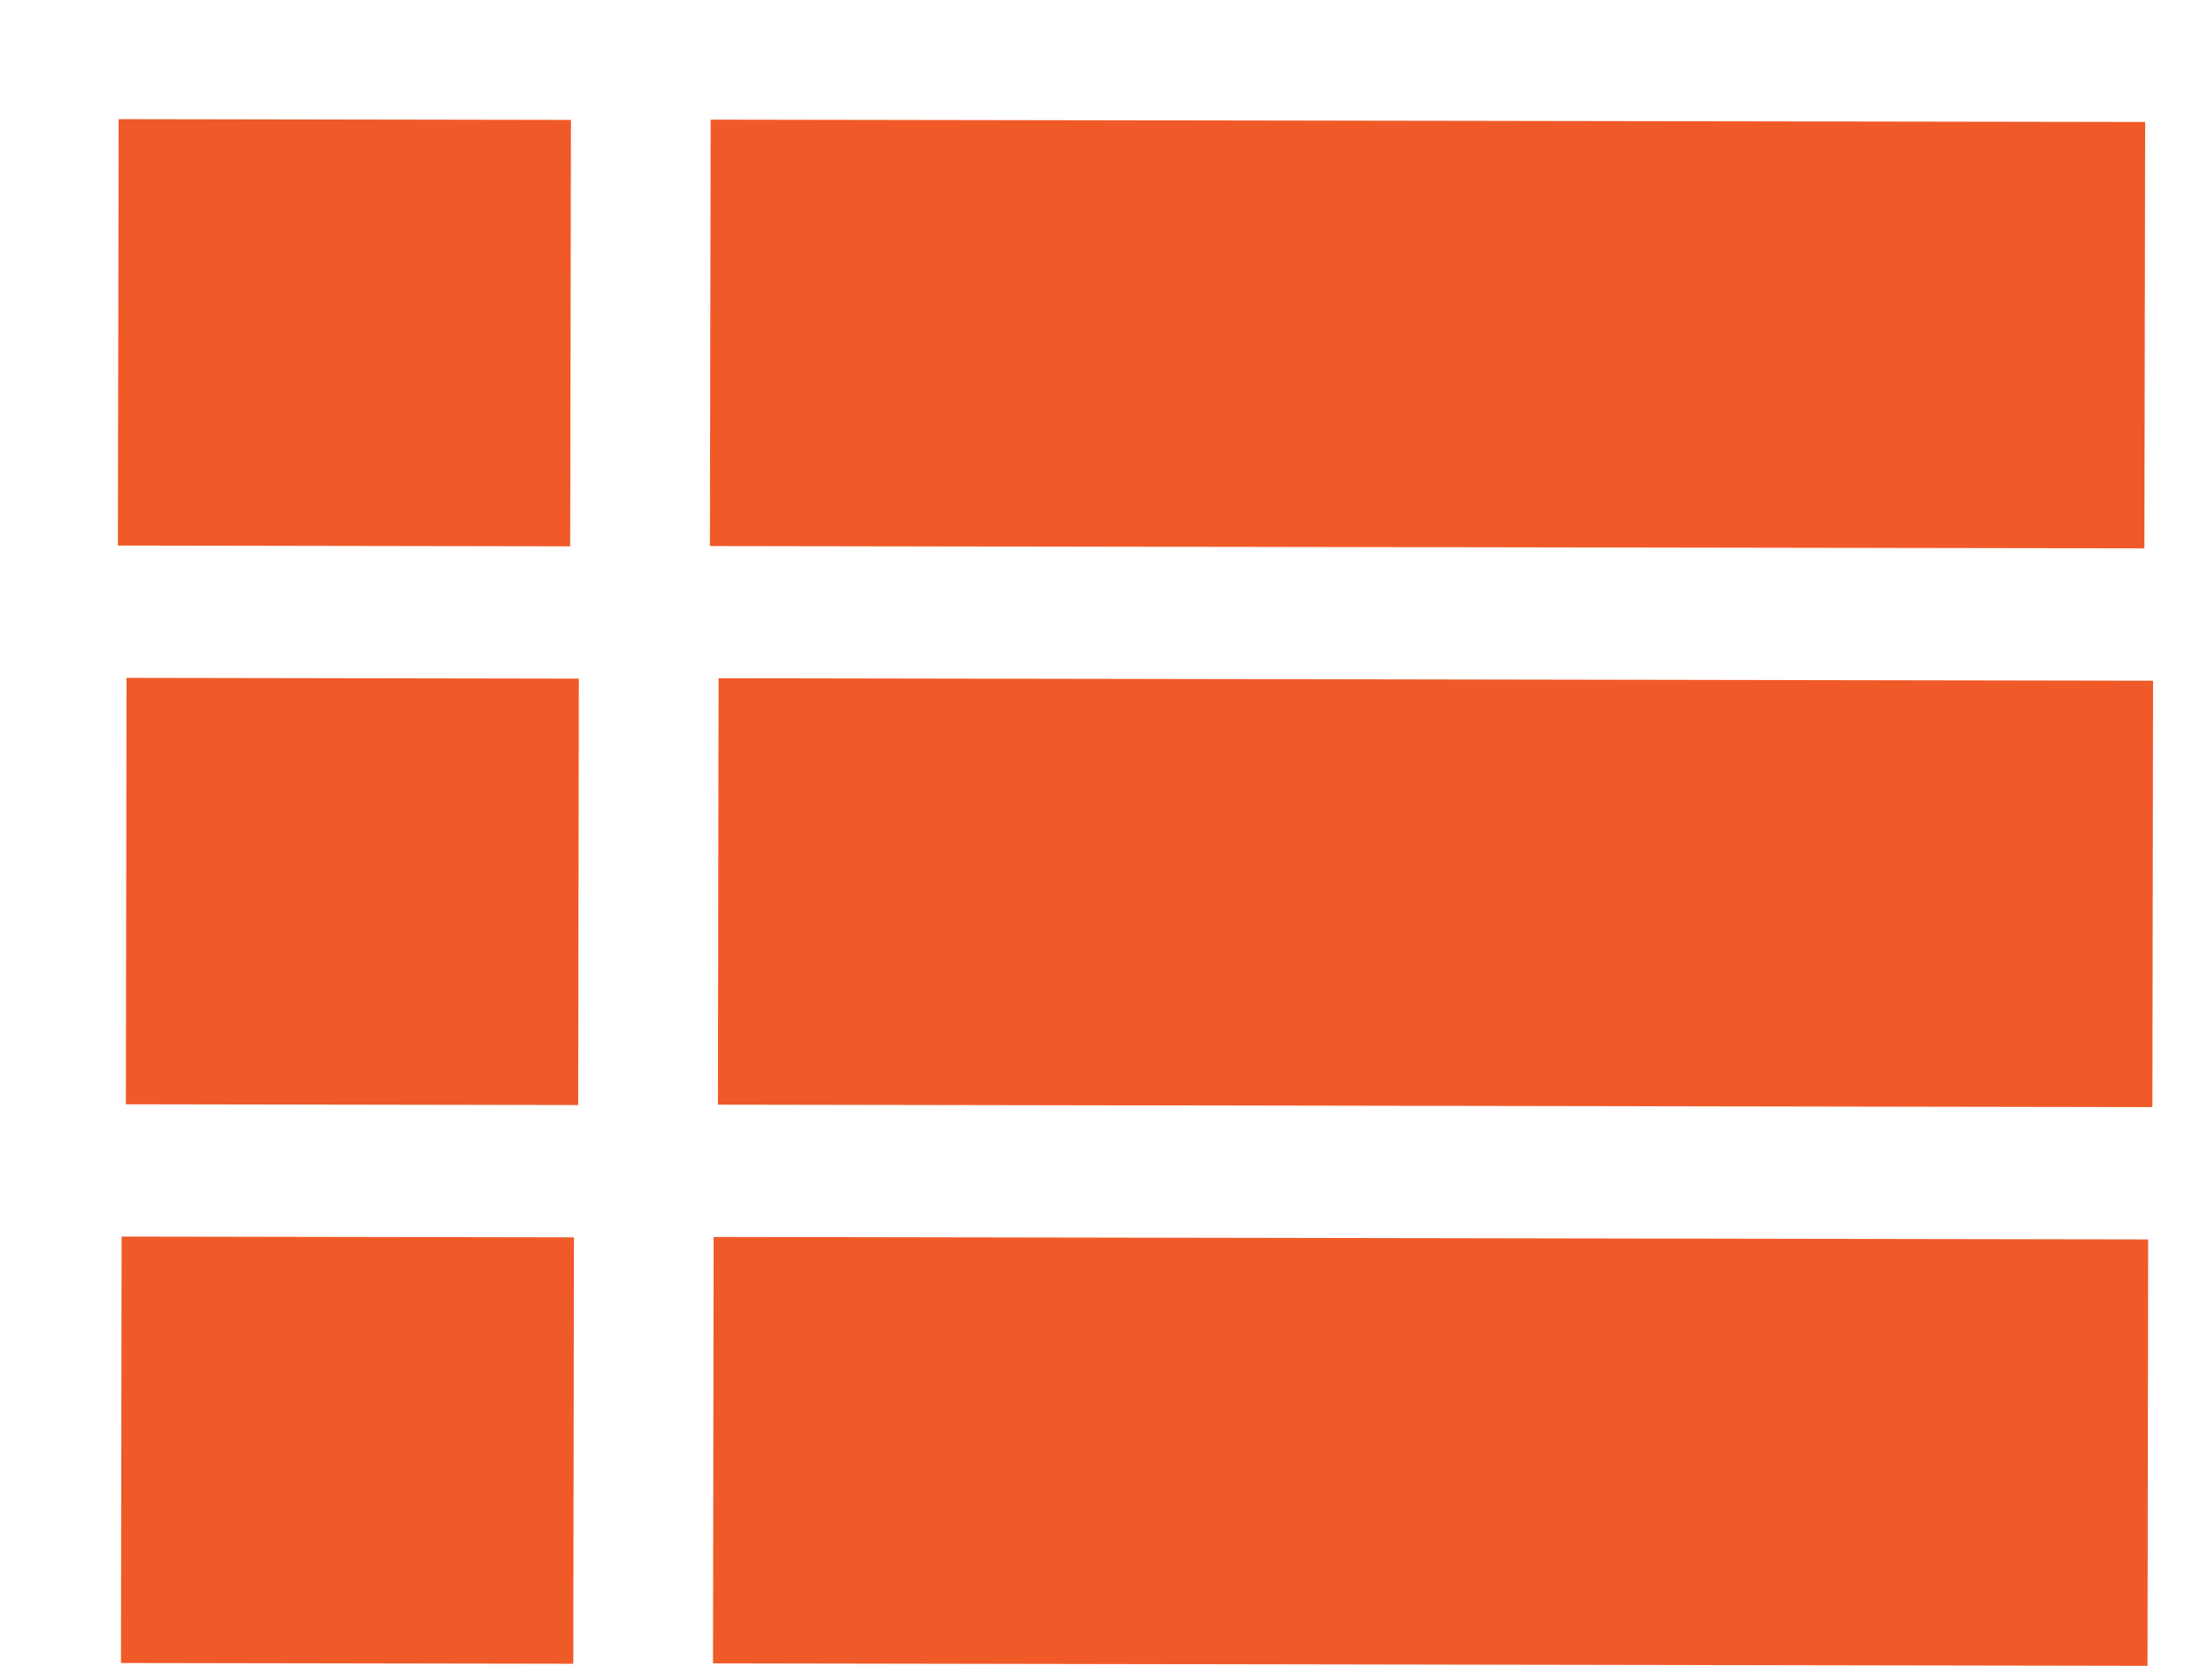
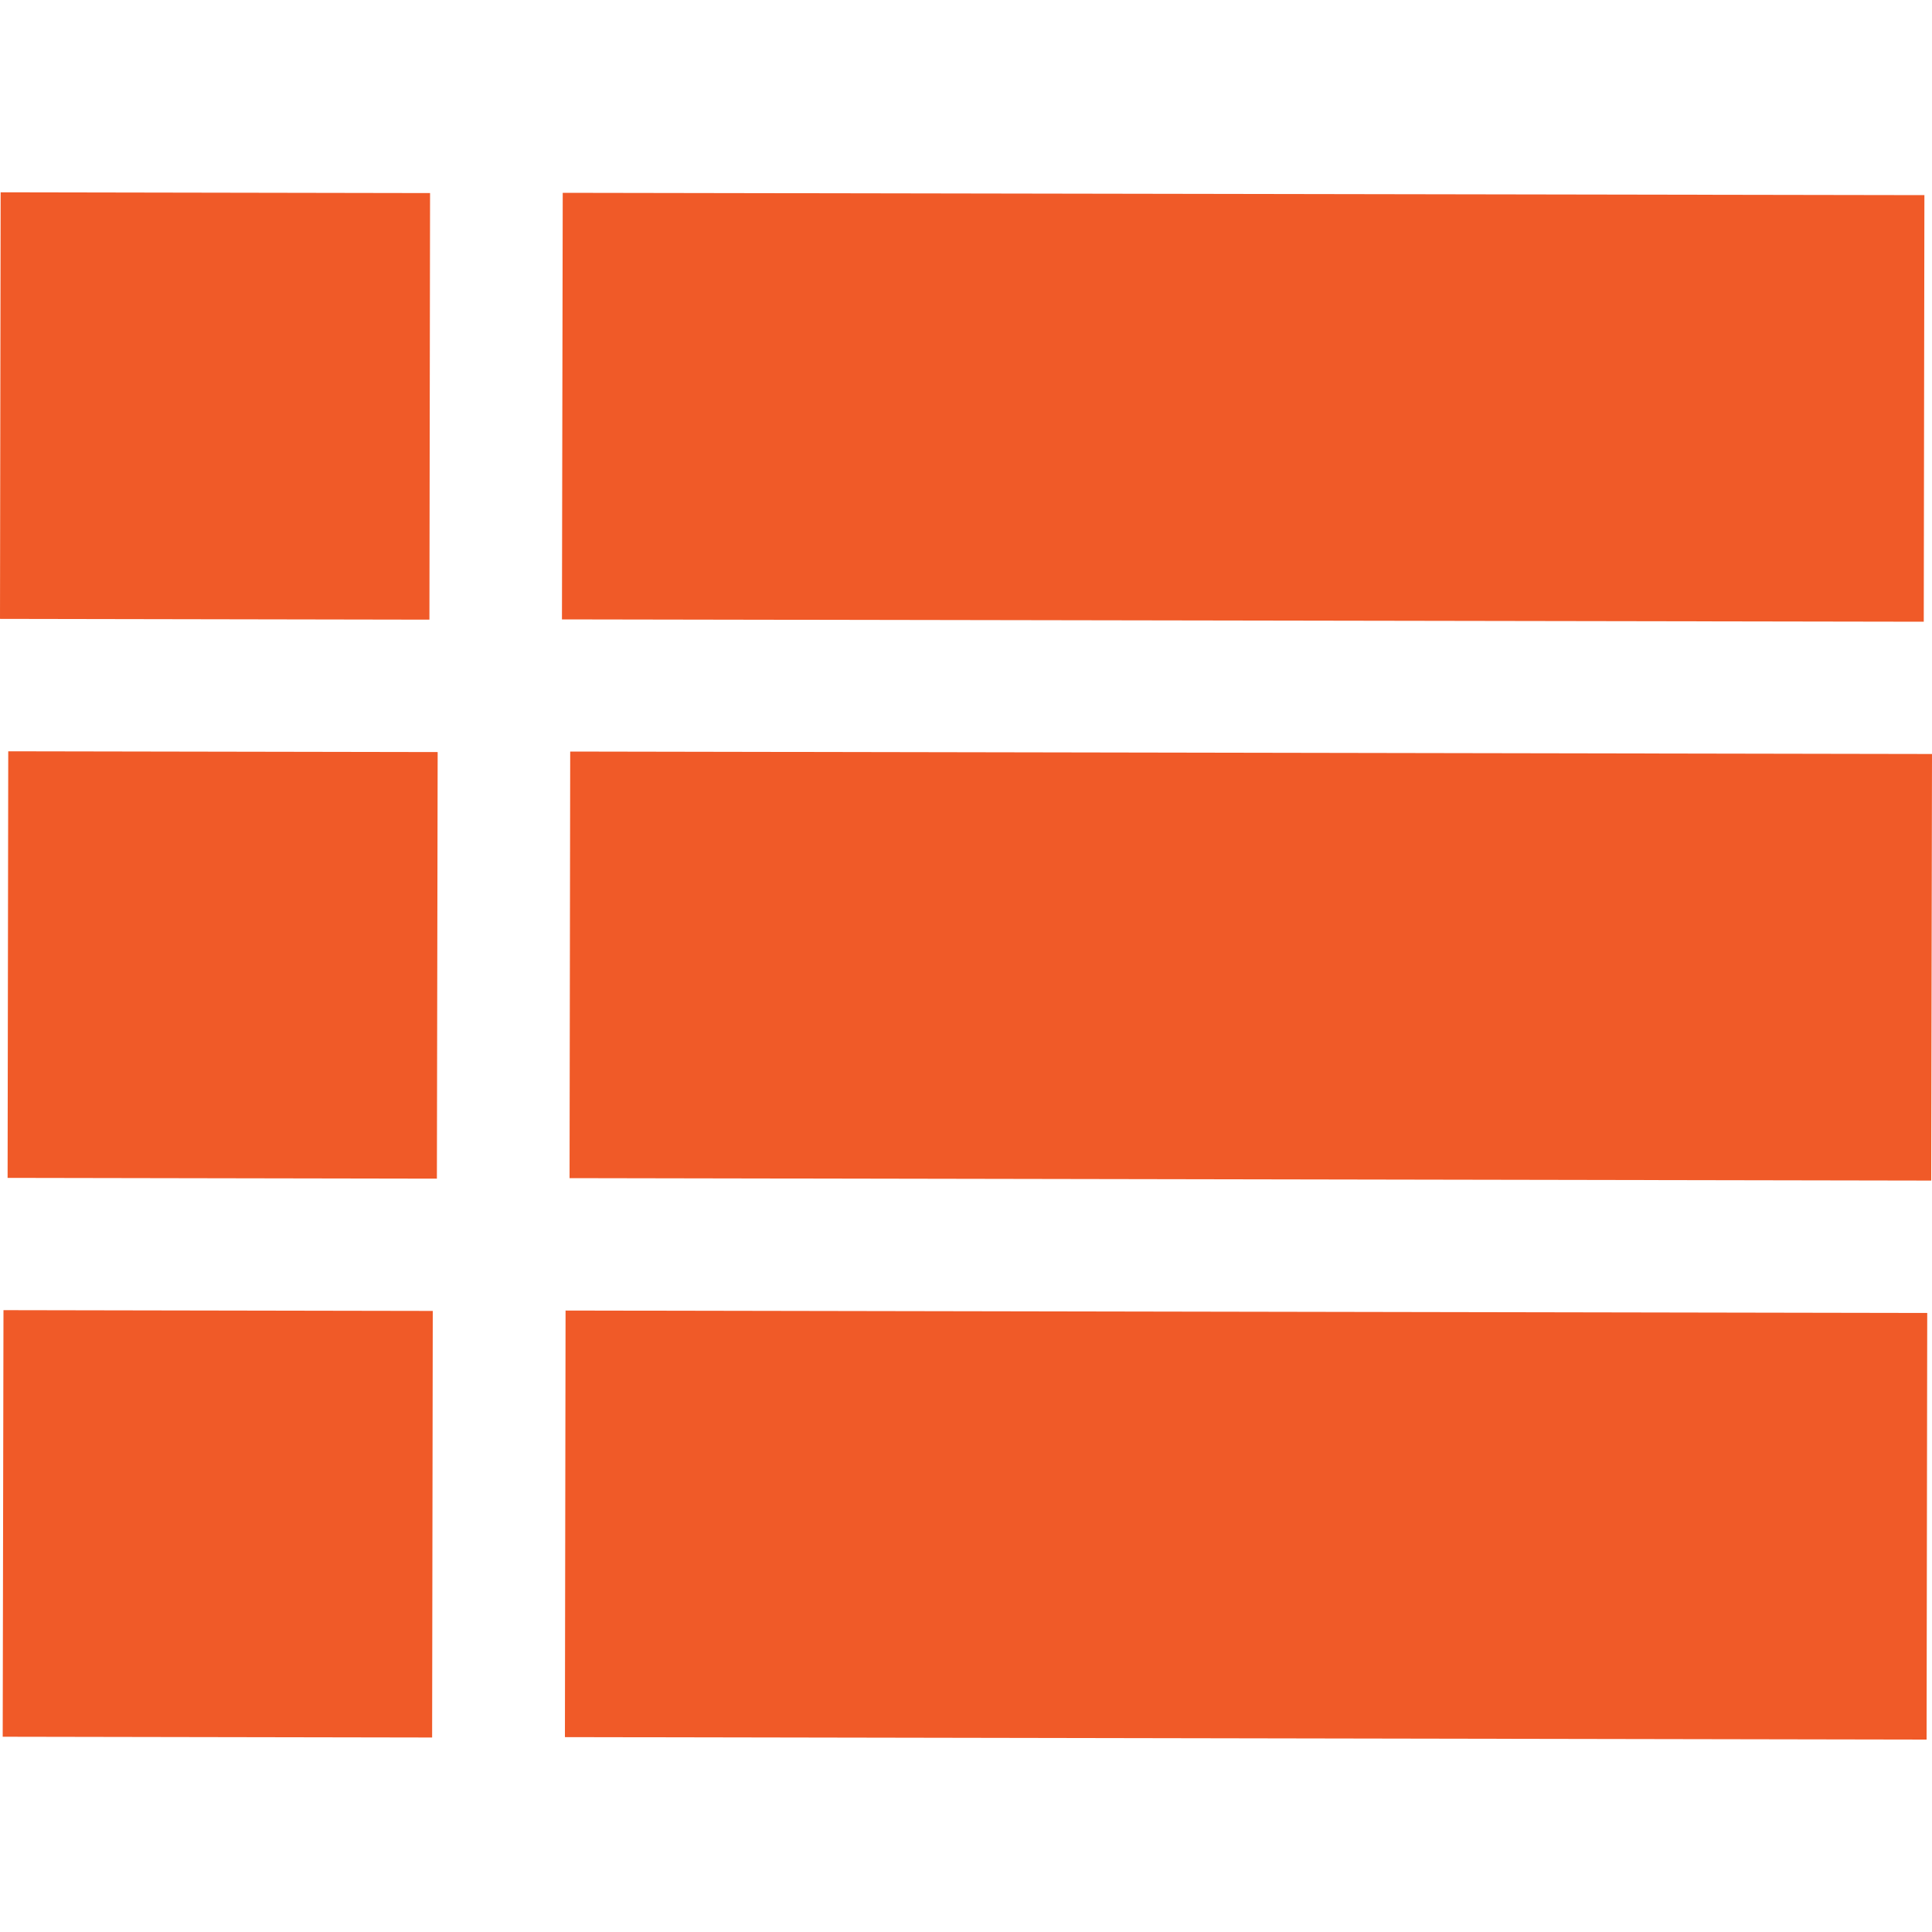
- <svg xmlns="http://www.w3.org/2000/svg" width="17" height="13" viewBox="0 0 17 13" fill="none">
-   <path d="M0.918 0.922L0.912 4.222L4.412 4.228L4.418 0.928L0.918 0.922Z" fill="#F05A28" />
-   <path d="M5.499 0.926L5.493 4.226L16.593 4.244L16.599 0.944L5.499 0.926Z" fill="#F05A28" />
-   <path d="M0.979 5.246L0.974 8.546L4.474 8.552L4.479 5.252L0.979 5.246Z" fill="#F05A28" />
-   <path d="M5.56 5.249L5.555 8.549L16.655 8.568L16.66 5.268L5.56 5.249Z" fill="#F05A28" />
-   <path d="M0.941 9.57L0.936 12.87L4.436 12.876L4.441 9.576L0.941 9.57Z" fill="#F05A28" />
-   <path d="M5.522 9.573L5.517 12.873L16.617 12.892L16.622 9.592L5.522 9.573Z" fill="#F05A28" />
+ <svg xmlns="http://www.w3.org/2000/svg" width="15" height="15" viewBox="0 0 15 15" fill="none">
+   <path d="M0.005 1.493L0 4.805L3.334 4.811L3.339 1.499L0.005 1.493Z" fill="#F05A28" />
+   <path d="M4.369 1.497L4.363 4.809L14.936 4.827L14.941 1.515L4.369 1.497Z" fill="#F05A28" />
+   <path d="M0.064 5.833L0.059 9.145L3.392 9.151L3.398 5.839L0.064 5.833Z" fill="#F05A28" />
+   <path d="M4.427 5.835L4.422 9.147L14.994 9.166L15 5.854L4.427 5.835Z" fill="#F05A28" />
+   <path d="M0.027 10.172L0.021 13.484L3.355 13.49L3.36 10.178L0.027 10.172Z" fill="#F05A28" />
+   <path d="M4.391 10.175L4.386 13.487L14.958 13.506L14.963 10.194L4.391 10.175Z" fill="#F05A28" />
</svg>
